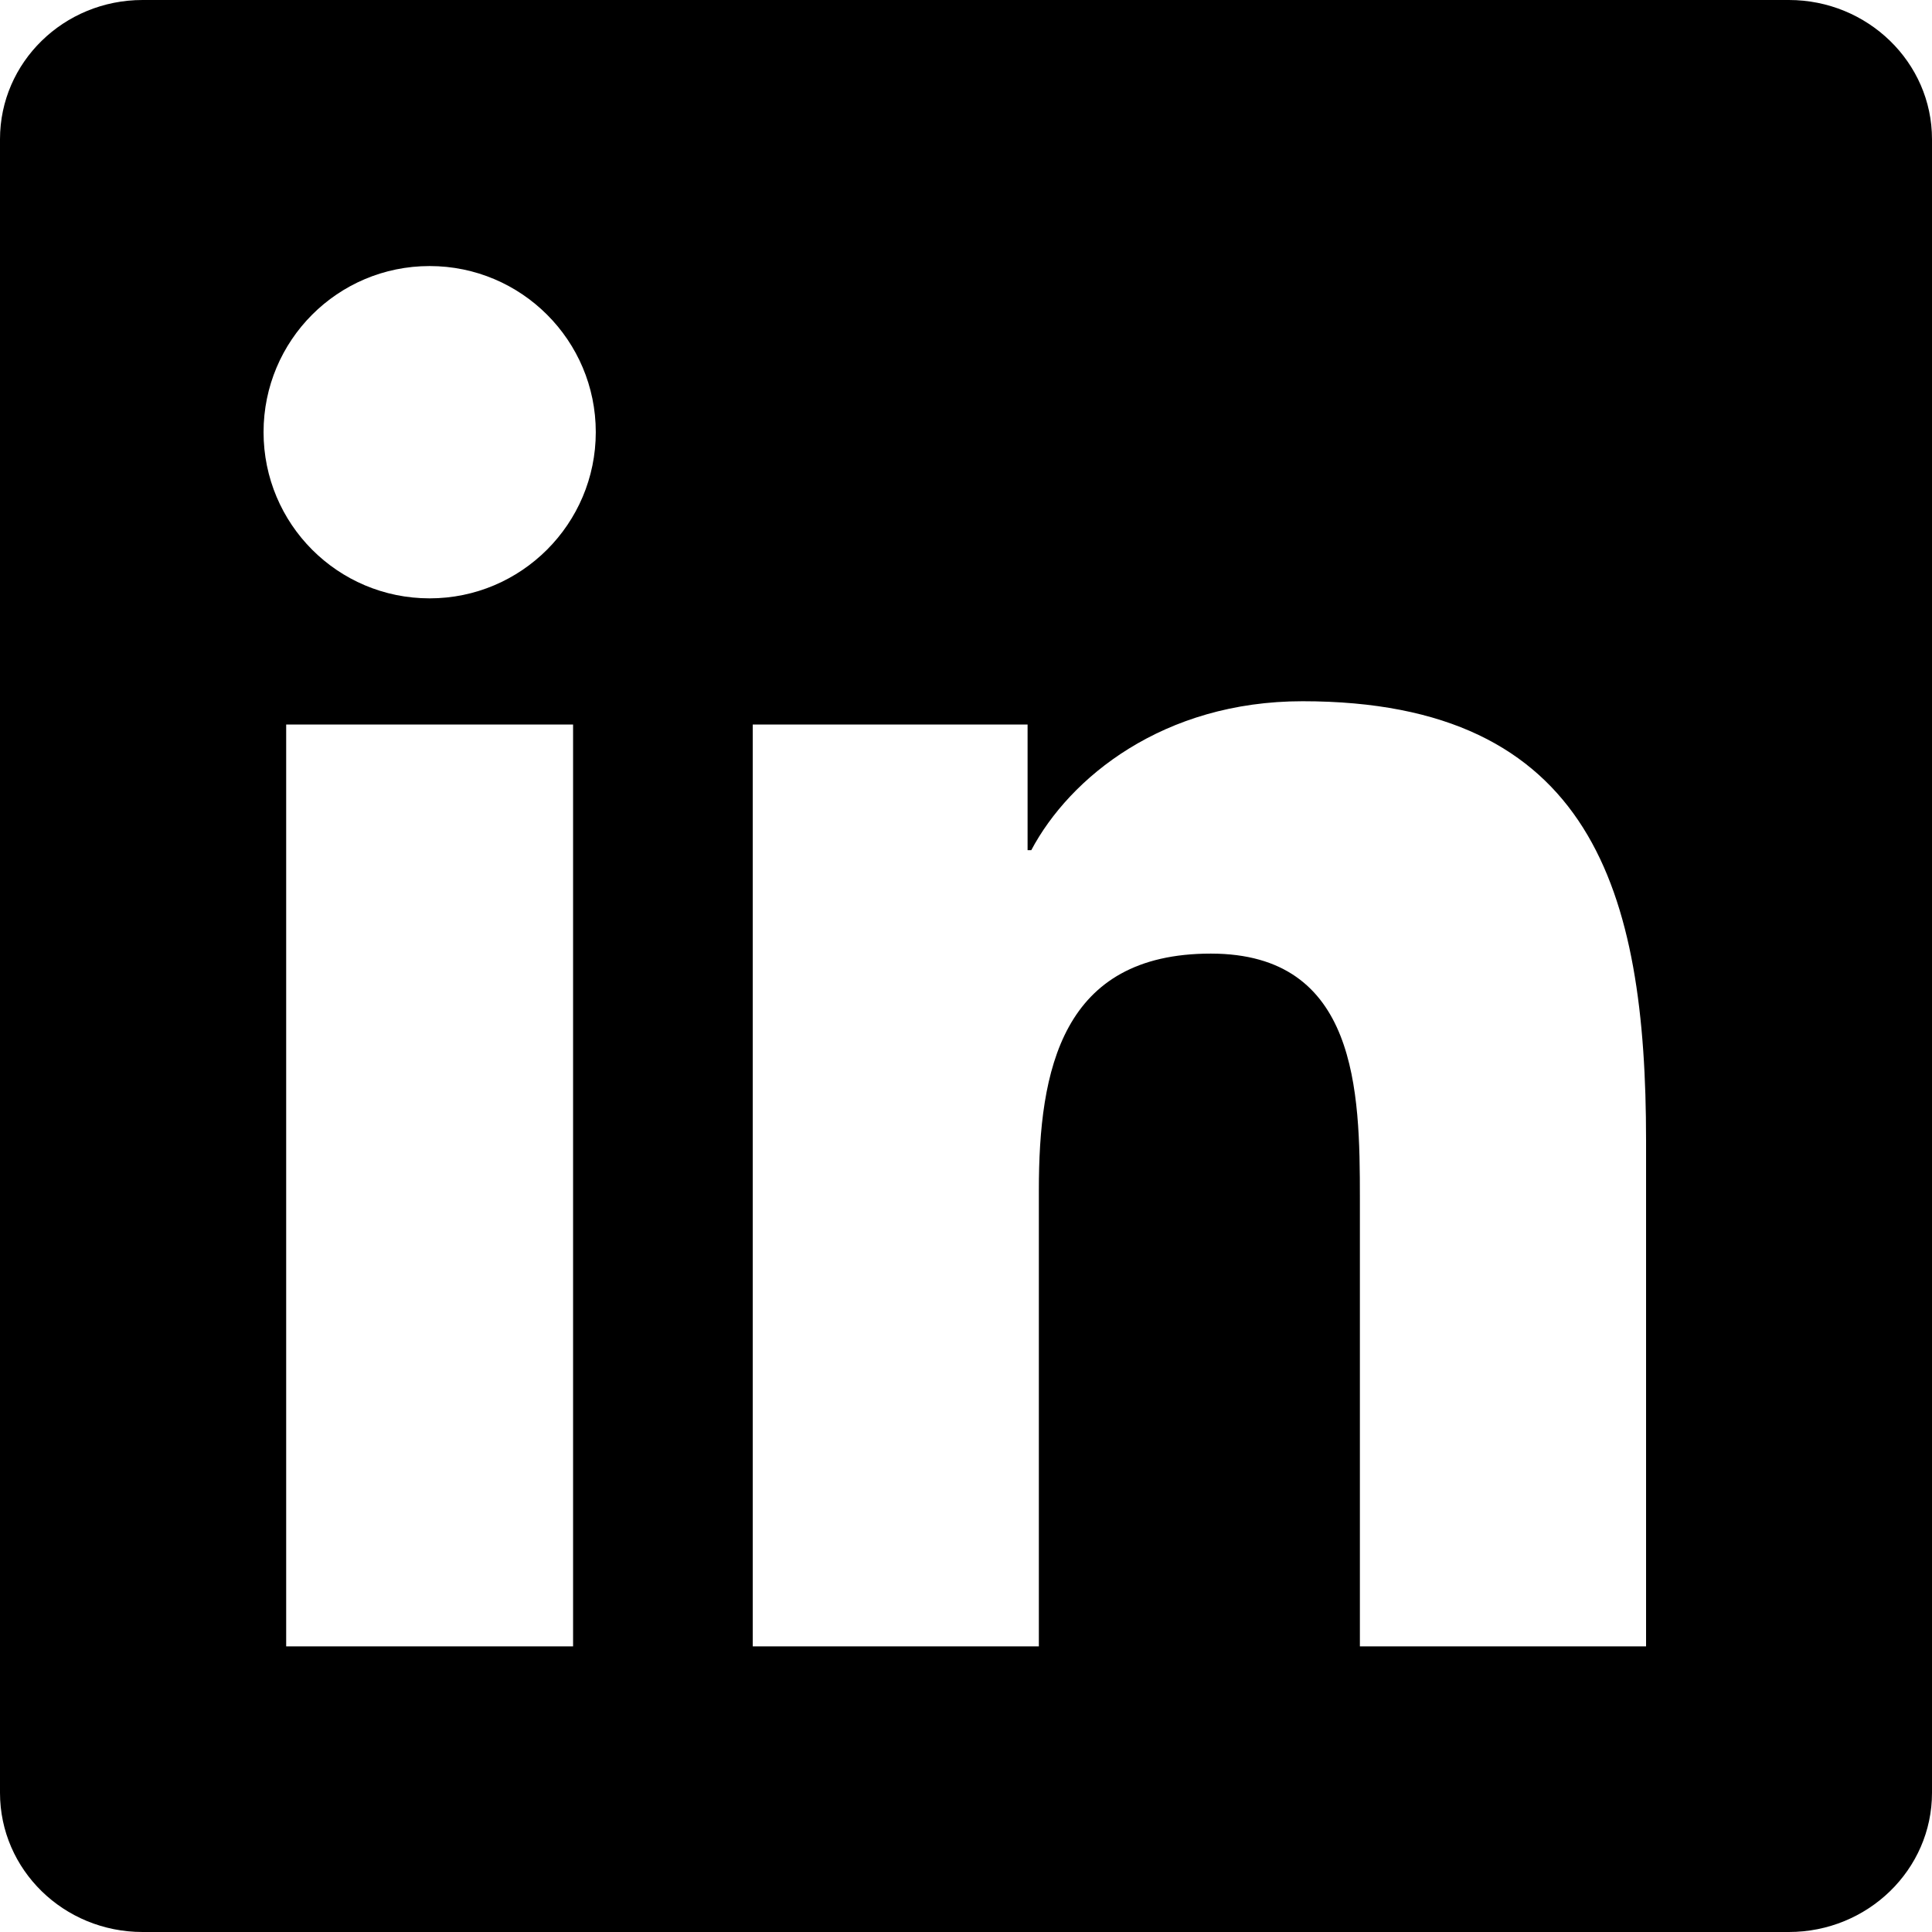
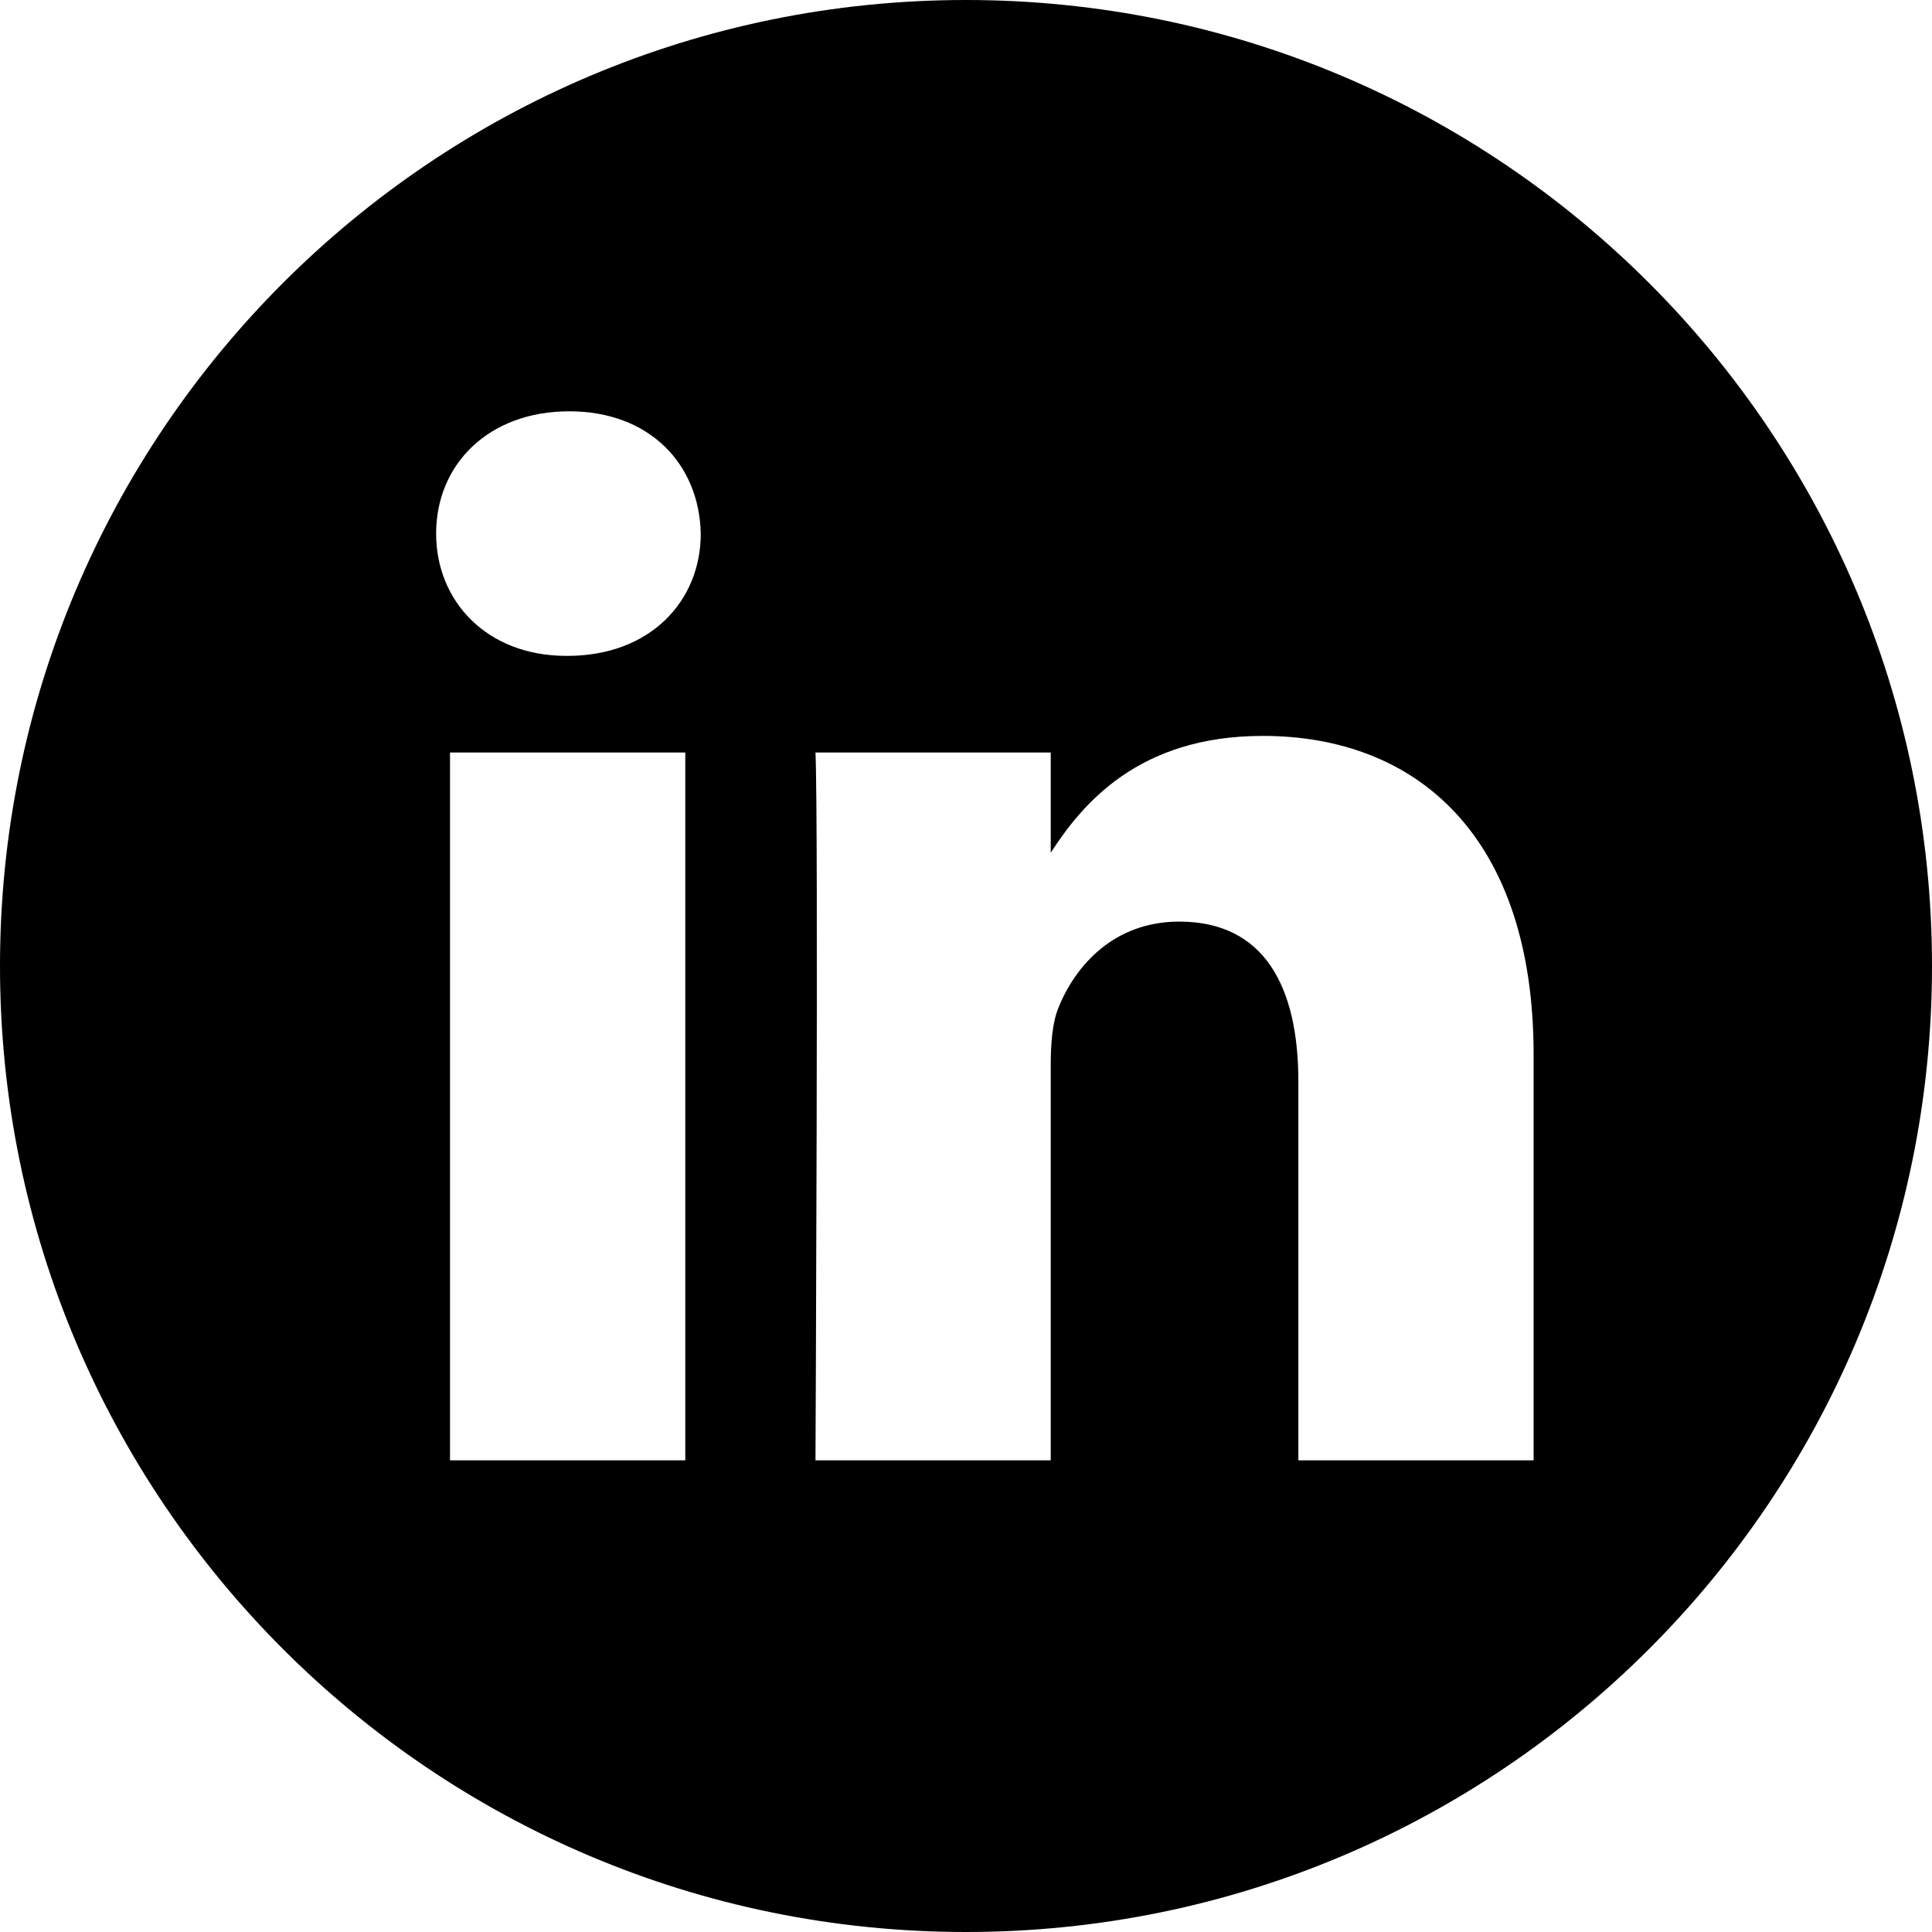
- <svg xmlns="http://www.w3.org/2000/svg" role="img" viewBox="0 0 24 24">
-   <path d="M20.447 20.452h-3.554v-5.569c0-1.328-.027-3.037-1.852-3.037-1.853 0-2.136 1.445-2.136 2.939v5.667H9.351V9h3.414v1.561h.046c.477-.9 1.637-1.85 3.37-1.85 3.601 0 4.267 2.37 4.267 5.455v6.286zM5.337 7.433c-1.144 0-2.063-.926-2.063-2.065 0-1.138.92-2.063 2.063-2.063 1.14 0 2.064.925 2.064 2.063 0 1.139-.925 2.065-2.064 2.065zm1.782 13.019H3.555V9h3.564v11.452zM22.225 0H1.771C.792 0 0 .774 0 1.729v20.542C0 23.227.792 24 1.771 24h20.451C23.2 24 24 23.227 24 22.271V1.729C24 .774 23.2 0 22.222 0h.003z" />
+ <svg xmlns="http://www.w3.org/2000/svg" height="512pt" viewBox="0 0 512 512" width="512pt">
+   <path d="m256 0c-141.363 0-256 114.637-256 256s114.637 256 256 256 256-114.637 256-256-114.637-256-256-256zm-74.391 387h-62.348v-187.574h62.348zm-31.172-213.188h-.406c-20.922 0-34.453-14.402-34.453-32.402 0-18.406 13.945-32.41 35.273-32.41 21.328 0 34.453 14.004 34.859 32.41 0 18-13.531 32.402-35.273 32.402zm255.984 213.188h-62.34v-100.348c0-25.219-9.027-42.418-31.586-42.418-17.223 0-27.48 11.602-31.988 22.801-1.648 4.008-2.051 9.609-2.051 15.215v104.75h-62.344s.816-169.977 0-187.574h62.344v26.559c8.285-12.781 23.109-30.961 56.188-30.961 41.02 0 71.777 26.809 71.777 84.422zm0 0" />
</svg>
